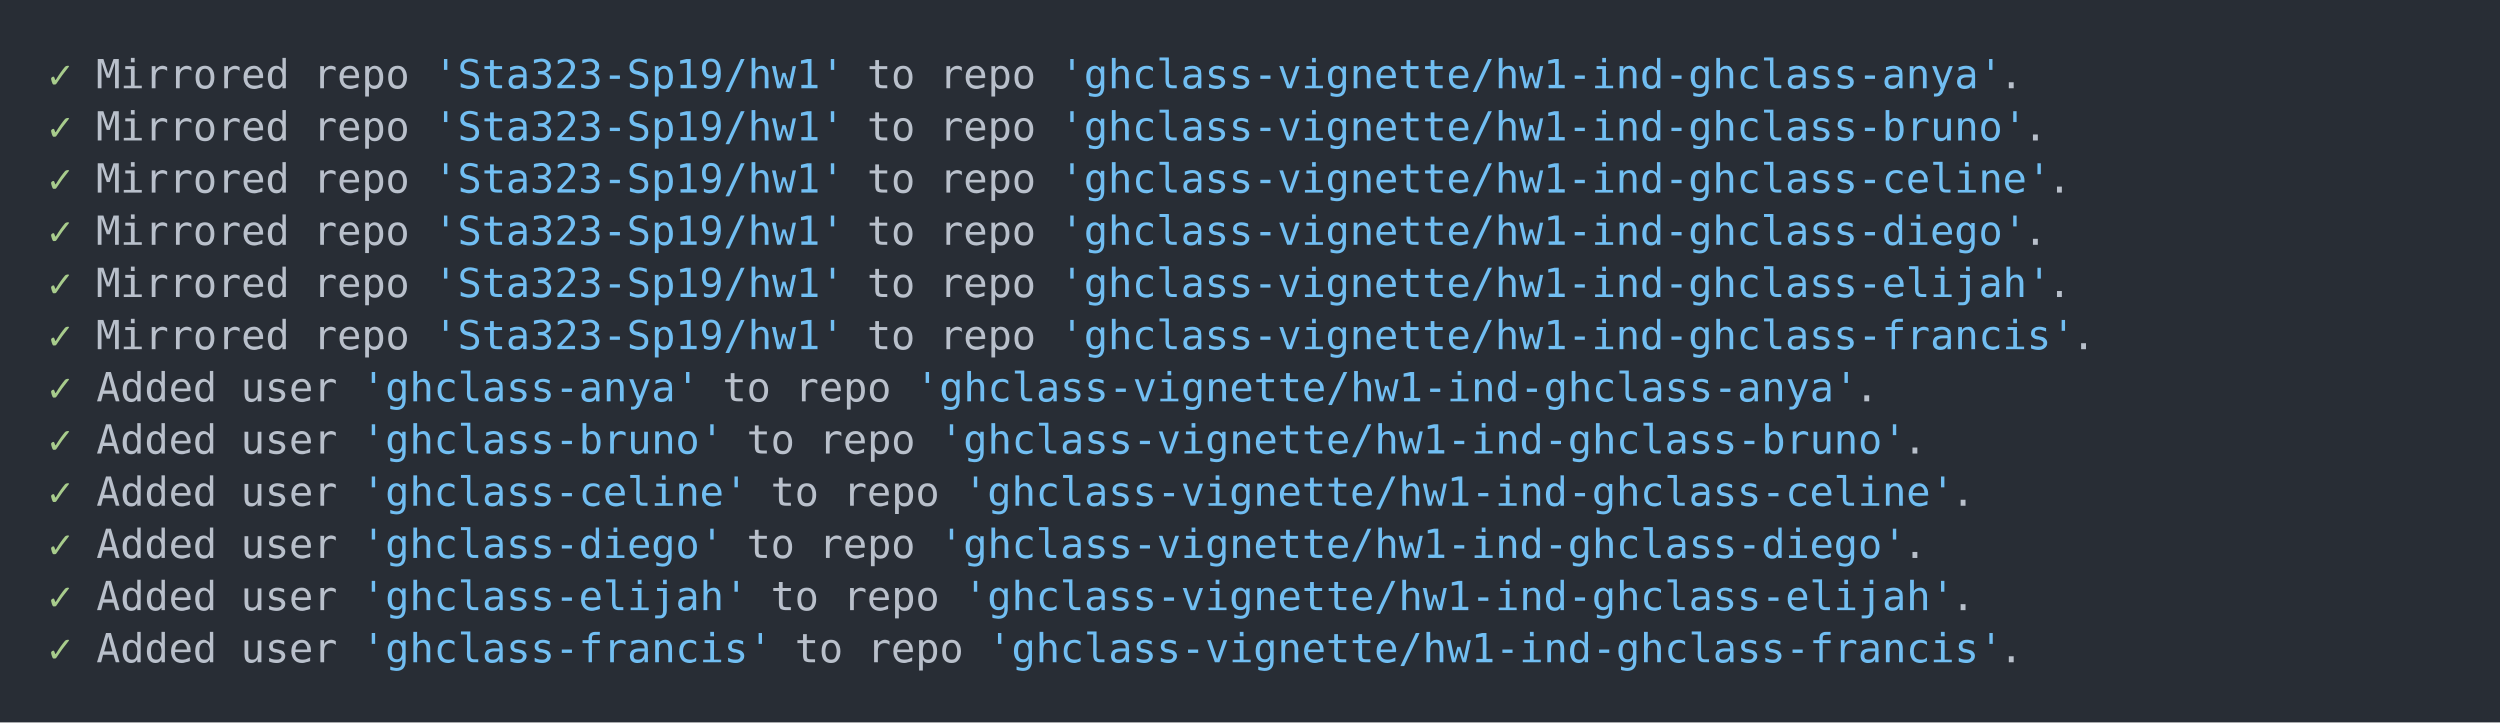
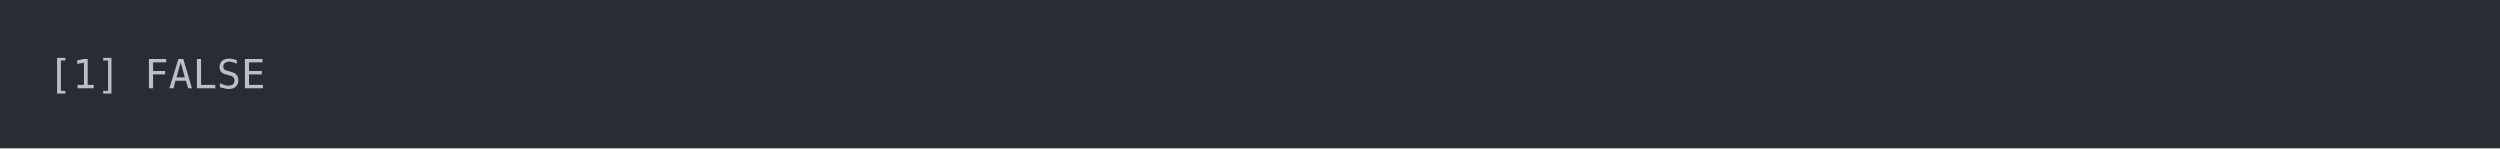
- <svg xmlns="http://www.w3.org/2000/svg" xmlns:xlink="http://www.w3.org/1999/xlink" width="1040" height="300.52">
-   <rect width="1040" height="300.52" rx="0" ry="0" class="a" />
-   <svg height="260.52" viewBox="0 0 100 26.052" width="1000" x="20" y="20">
-     <style>.a{fill:rgb(40,45,53)}.b{font-family:'Fira Code',Monaco,Consolas,Menlo,'Bitstream Vera Sans Mono','Powerline Symbols',monospace}.c{fill:transparent}.d{fill:rgb(168,204,140);white-space:pre}.e{fill:rgb(185,192,203);white-space:pre}.f{fill:rgb(113,190,242);white-space:pre}</style>
+ <svg xmlns="http://www.w3.org/2000/svg" xmlns:xlink="http://www.w3.org/1999/xlink" width="1040" height="61.71">
+   <rect width="1040" height="61.71" rx="0" ry="0" class="a" />
+   <svg height="21.71" viewBox="0 0 100 2.171" width="1000" x="20" y="20">
+     <style>.a{fill:rgb(40,45,53)}.b{font-family:'Fira Code',Monaco,Consolas,Menlo,'Bitstream Vera Sans Mono','Powerline Symbols',monospace}.c{fill:transparent}.d{fill:rgb(185,192,203);white-space:pre}</style>
    <g font-family="'Fira Code',Monaco,Consolas,Menlo,'Bitstream Vera Sans Mono','Powerline Symbols',monospace" font-size="1.67" class="b">
      <defs>
        <symbol id="a">
-           <rect height="13" width="100" x="0" y="0" class="c" />
+           <rect height="2" width="100" x="0" y="0" class="c" />
        </symbol>
      </defs>
-       <rect height="26.052" width="100" class="a" />
+       <rect height="2.171" width="100" class="a" />
      <svg x="0" y="0" width="100">
        <svg x="0">
          <use xlink:href="#a" />
-           <text x="0" y="1.67" class="d">✓</text>
-           <text x="2.004" y="1.67" class="e">Mirrored</text>
-           <text x="11.022" y="1.67" class="e">repo</text>
-           <text x="16.032" y="1.67" class="f">'Sta323-Sp19/hw1'</text>
-           <text x="34.068" y="1.67" class="e">to</text>
-           <text x="37.074" y="1.67" class="e">repo</text>
-           <text x="42.084" y="1.67" class="f">'ghclass-vignette/hw1-ind-ghclass-anya'</text>
-           <text x="81.162" y="1.67" class="e">.</text>
-           <text x="0" y="3.841" class="d">✓</text>
-           <text x="2.004" y="3.841" class="e">Mirrored</text>
-           <text x="11.022" y="3.841" class="e">repo</text>
-           <text x="16.032" y="3.841" class="f">'Sta323-Sp19/hw1'</text>
-           <text x="34.068" y="3.841" class="e">to</text>
-           <text x="37.074" y="3.841" class="e">repo</text>
-           <text x="42.084" y="3.841" class="f">'ghclass-vignette/hw1-ind-ghclass-bruno'</text>
-           <text x="82.164" y="3.841" class="e">.</text>
-           <text x="0" y="6.012" class="d">✓</text>
-           <text x="2.004" y="6.012" class="e">Mirrored</text>
-           <text x="11.022" y="6.012" class="e">repo</text>
-           <text x="16.032" y="6.012" class="f">'Sta323-Sp19/hw1'</text>
-           <text x="34.068" y="6.012" class="e">to</text>
-           <text x="37.074" y="6.012" class="e">repo</text>
-           <text x="42.084" y="6.012" class="f">'ghclass-vignette/hw1-ind-ghclass-celine'</text>
-           <text x="83.166" y="6.012" class="e">.</text>
-           <text x="0" y="8.183" class="d">✓</text>
-           <text x="2.004" y="8.183" class="e">Mirrored</text>
-           <text x="11.022" y="8.183" class="e">repo</text>
-           <text x="16.032" y="8.183" class="f">'Sta323-Sp19/hw1'</text>
-           <text x="34.068" y="8.183" class="e">to</text>
-           <text x="37.074" y="8.183" class="e">repo</text>
-           <text x="42.084" y="8.183" class="f">'ghclass-vignette/hw1-ind-ghclass-diego'</text>
-           <text x="82.164" y="8.183" class="e">.</text>
-           <text x="0" y="10.354" class="d">✓</text>
-           <text x="2.004" y="10.354" class="e">Mirrored</text>
-           <text x="11.022" y="10.354" class="e">repo</text>
-           <text x="16.032" y="10.354" class="f">'Sta323-Sp19/hw1'</text>
-           <text x="34.068" y="10.354" class="e">to</text>
-           <text x="37.074" y="10.354" class="e">repo</text>
-           <text x="42.084" y="10.354" class="f">'ghclass-vignette/hw1-ind-ghclass-elijah'</text>
-           <text x="83.166" y="10.354" class="e">.</text>
-           <text x="0" y="12.525" class="d">✓</text>
-           <text x="2.004" y="12.525" class="e">Mirrored</text>
-           <text x="11.022" y="12.525" class="e">repo</text>
-           <text x="16.032" y="12.525" class="f">'Sta323-Sp19/hw1'</text>
-           <text x="34.068" y="12.525" class="e">to</text>
-           <text x="37.074" y="12.525" class="e">repo</text>
-           <text x="42.084" y="12.525" class="f">'ghclass-vignette/hw1-ind-ghclass-francis'</text>
-           <text x="84.168" y="12.525" class="e">.</text>
-           <text x="0" y="14.696" class="d">✓</text>
-           <text x="2.004" y="14.696" class="e">Added</text>
-           <text x="8.016" y="14.696" class="e">user</text>
-           <text x="13.026" y="14.696" class="f">'ghclass-anya'</text>
-           <text x="28.056" y="14.696" class="e">to</text>
-           <text x="31.062" y="14.696" class="e">repo</text>
-           <text x="36.072" y="14.696" class="f">'ghclass-vignette/hw1-ind-ghclass-anya'</text>
-           <text x="75.15" y="14.696" class="e">.</text>
-           <text x="0" y="16.867" class="d">✓</text>
-           <text x="2.004" y="16.867" class="e">Added</text>
-           <text x="8.016" y="16.867" class="e">user</text>
-           <text x="13.026" y="16.867" class="f">'ghclass-bruno'</text>
-           <text x="29.058" y="16.867" class="e">to</text>
-           <text x="32.064" y="16.867" class="e">repo</text>
-           <text x="37.074" y="16.867" class="f">'ghclass-vignette/hw1-ind-ghclass-bruno'</text>
-           <text x="77.154" y="16.867" class="e">.</text>
-           <text x="0" y="19.038" class="d">✓</text>
-           <text x="2.004" y="19.038" class="e">Added</text>
-           <text x="8.016" y="19.038" class="e">user</text>
-           <text x="13.026" y="19.038" class="f">'ghclass-celine'</text>
-           <text x="30.06" y="19.038" class="e">to</text>
-           <text x="33.066" y="19.038" class="e">repo</text>
-           <text x="38.076" y="19.038" class="f">'ghclass-vignette/hw1-ind-ghclass-celine'</text>
-           <text x="79.158" y="19.038" class="e">.</text>
-           <text x="0" y="21.209" class="d">✓</text>
-           <text x="2.004" y="21.209" class="e">Added</text>
-           <text x="8.016" y="21.209" class="e">user</text>
-           <text x="13.026" y="21.209" class="f">'ghclass-diego'</text>
-           <text x="29.058" y="21.209" class="e">to</text>
-           <text x="32.064" y="21.209" class="e">repo</text>
-           <text x="37.074" y="21.209" class="f">'ghclass-vignette/hw1-ind-ghclass-diego'</text>
-           <text x="77.154" y="21.209" class="e">.</text>
-           <text x="0" y="23.38" class="d">✓</text>
-           <text x="2.004" y="23.38" class="e">Added</text>
-           <text x="8.016" y="23.38" class="e">user</text>
-           <text x="13.026" y="23.38" class="f">'ghclass-elijah'</text>
-           <text x="30.06" y="23.38" class="e">to</text>
-           <text x="33.066" y="23.38" class="e">repo</text>
-           <text x="38.076" y="23.38" class="f">'ghclass-vignette/hw1-ind-ghclass-elijah'</text>
-           <text x="79.158" y="23.38" class="e">.</text>
-           <text x="0" y="25.551" class="d">✓</text>
-           <text x="2.004" y="25.551" class="e">Added</text>
-           <text x="8.016" y="25.551" class="e">user</text>
-           <text x="13.026" y="25.551" class="f">'ghclass-francis'</text>
-           <text x="31.062" y="25.551" class="e">to</text>
-           <text x="34.068" y="25.551" class="e">repo</text>
-           <text x="39.078" y="25.551" class="f">'ghclass-vignette/hw1-ind-ghclass-francis'</text>
-           <text x="81.162" y="25.551" class="e">.</text>
+           <text x="0" y="1.67" class="d">[1]</text>
+           <text x="4.008" y="1.67" class="d">FALSE</text>
        </svg>
      </svg>
    </g>
  </svg>
</svg>
